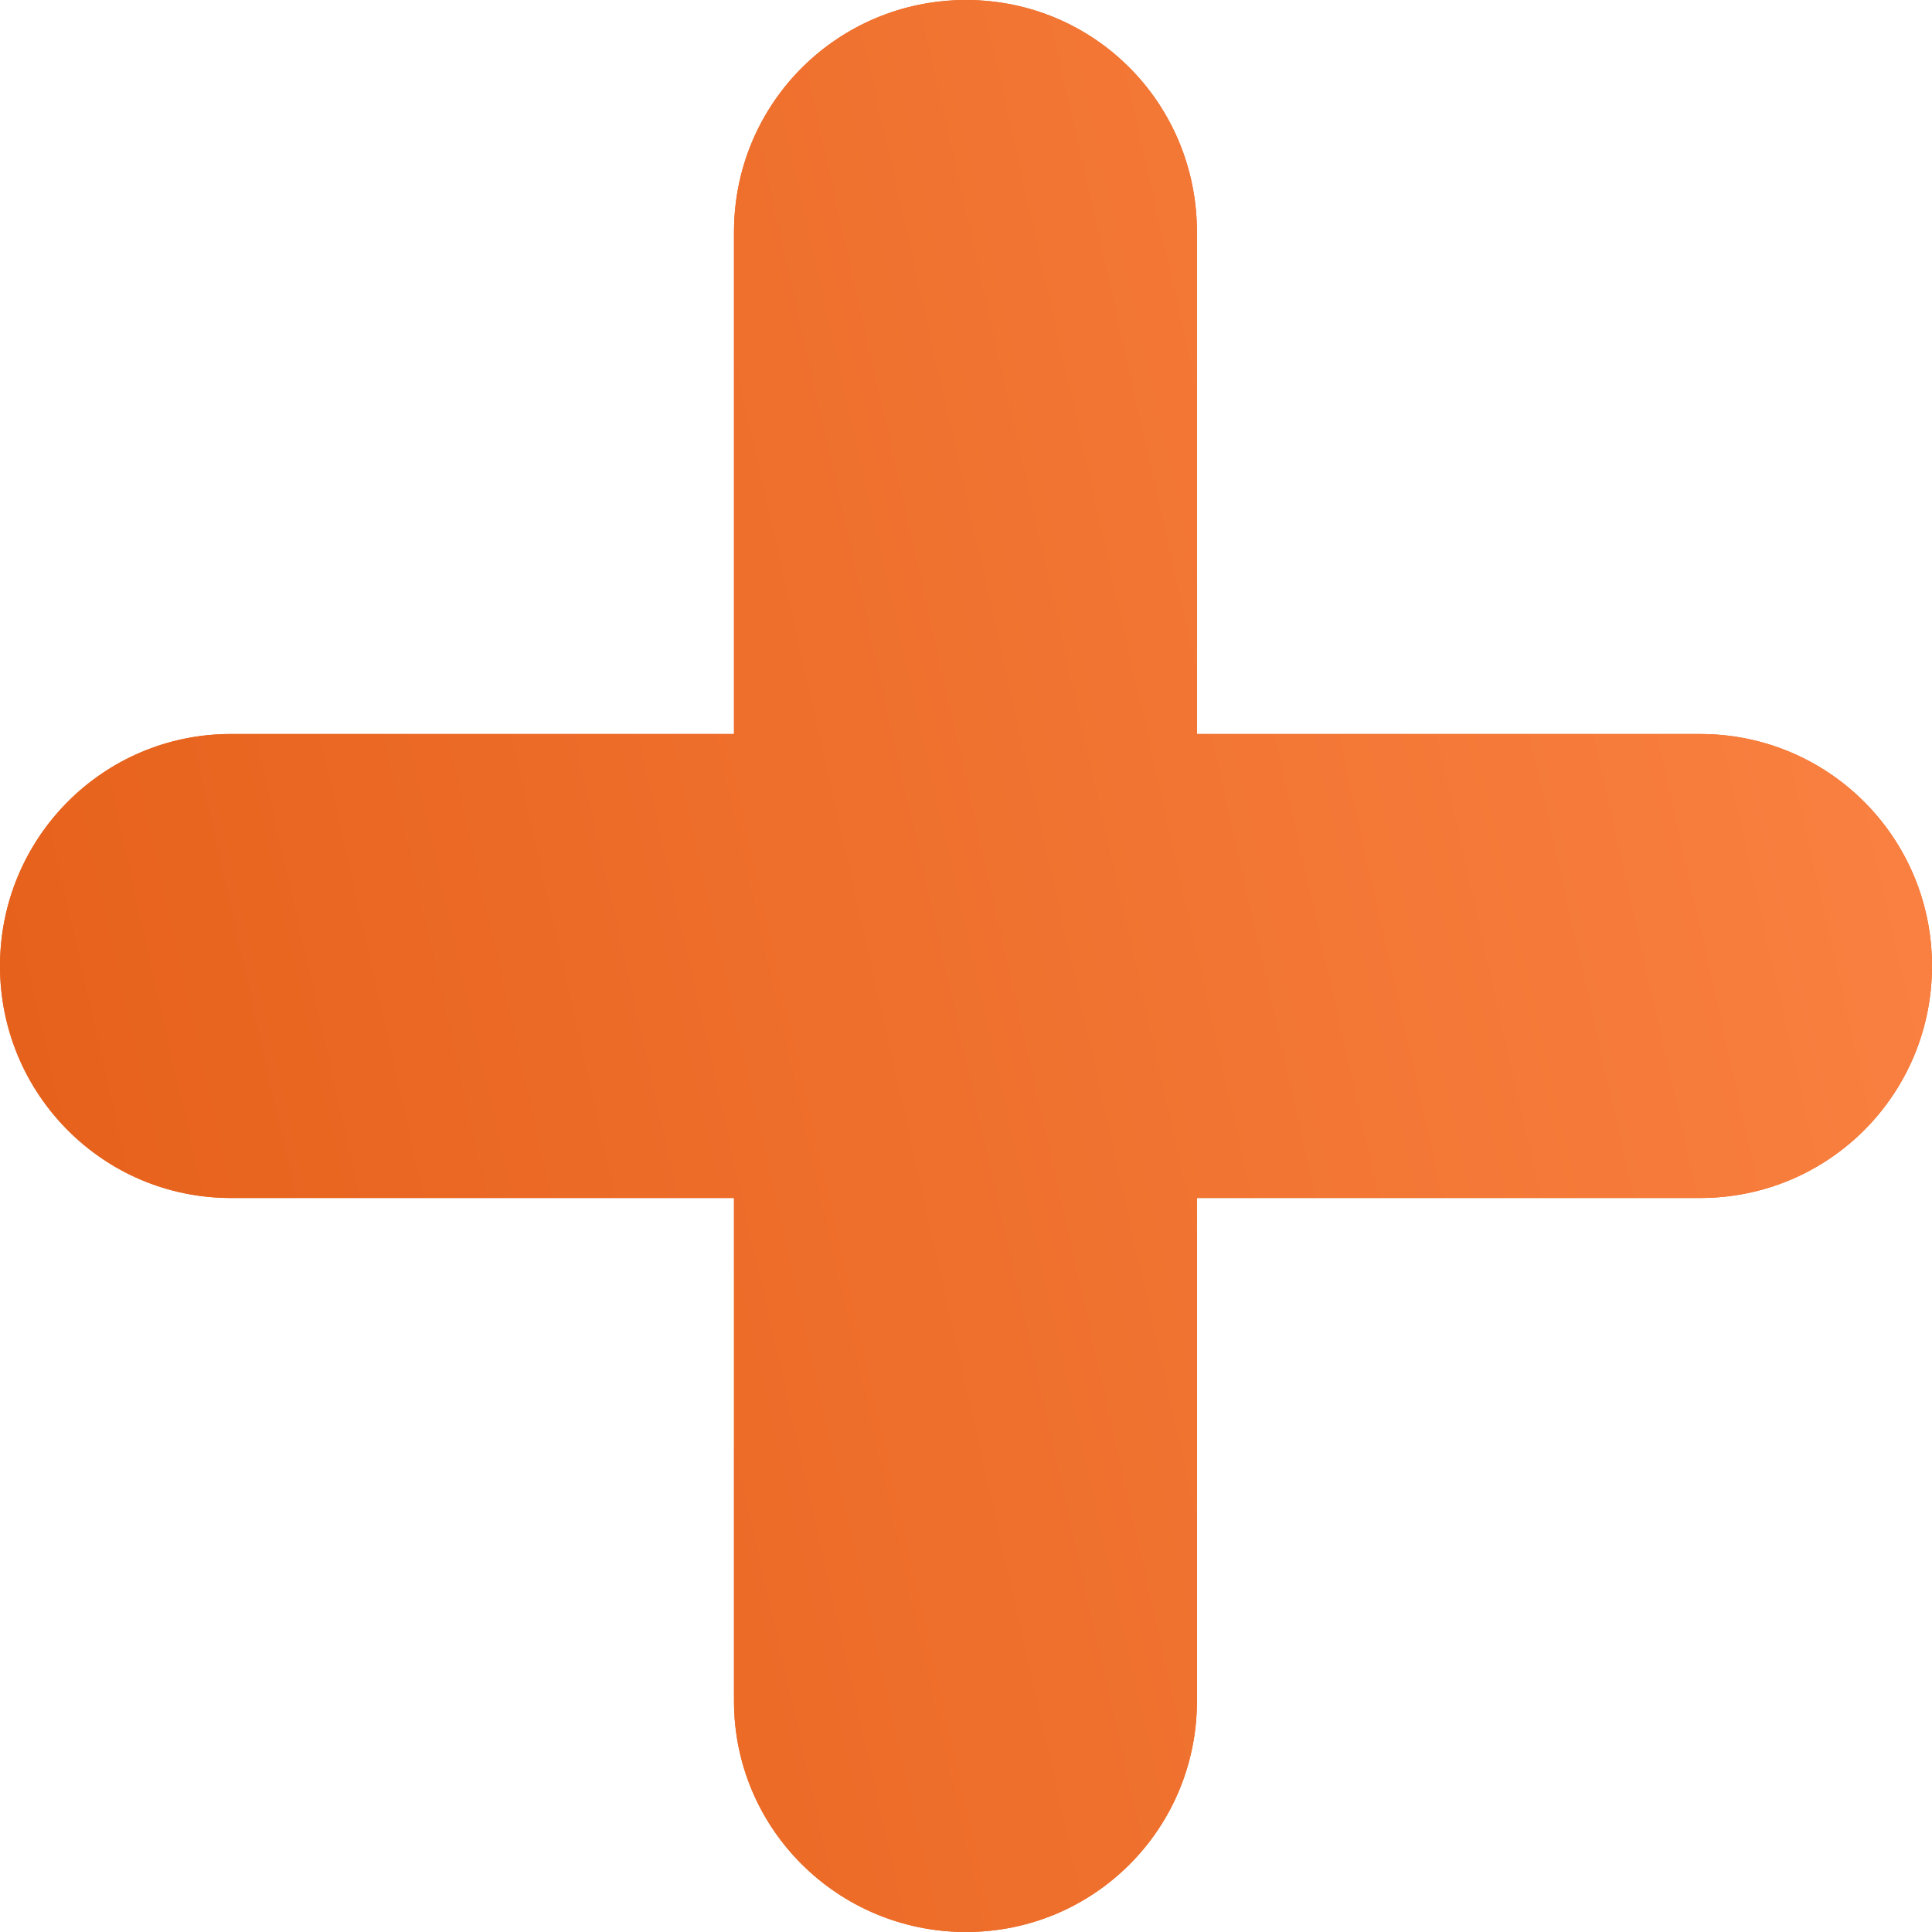
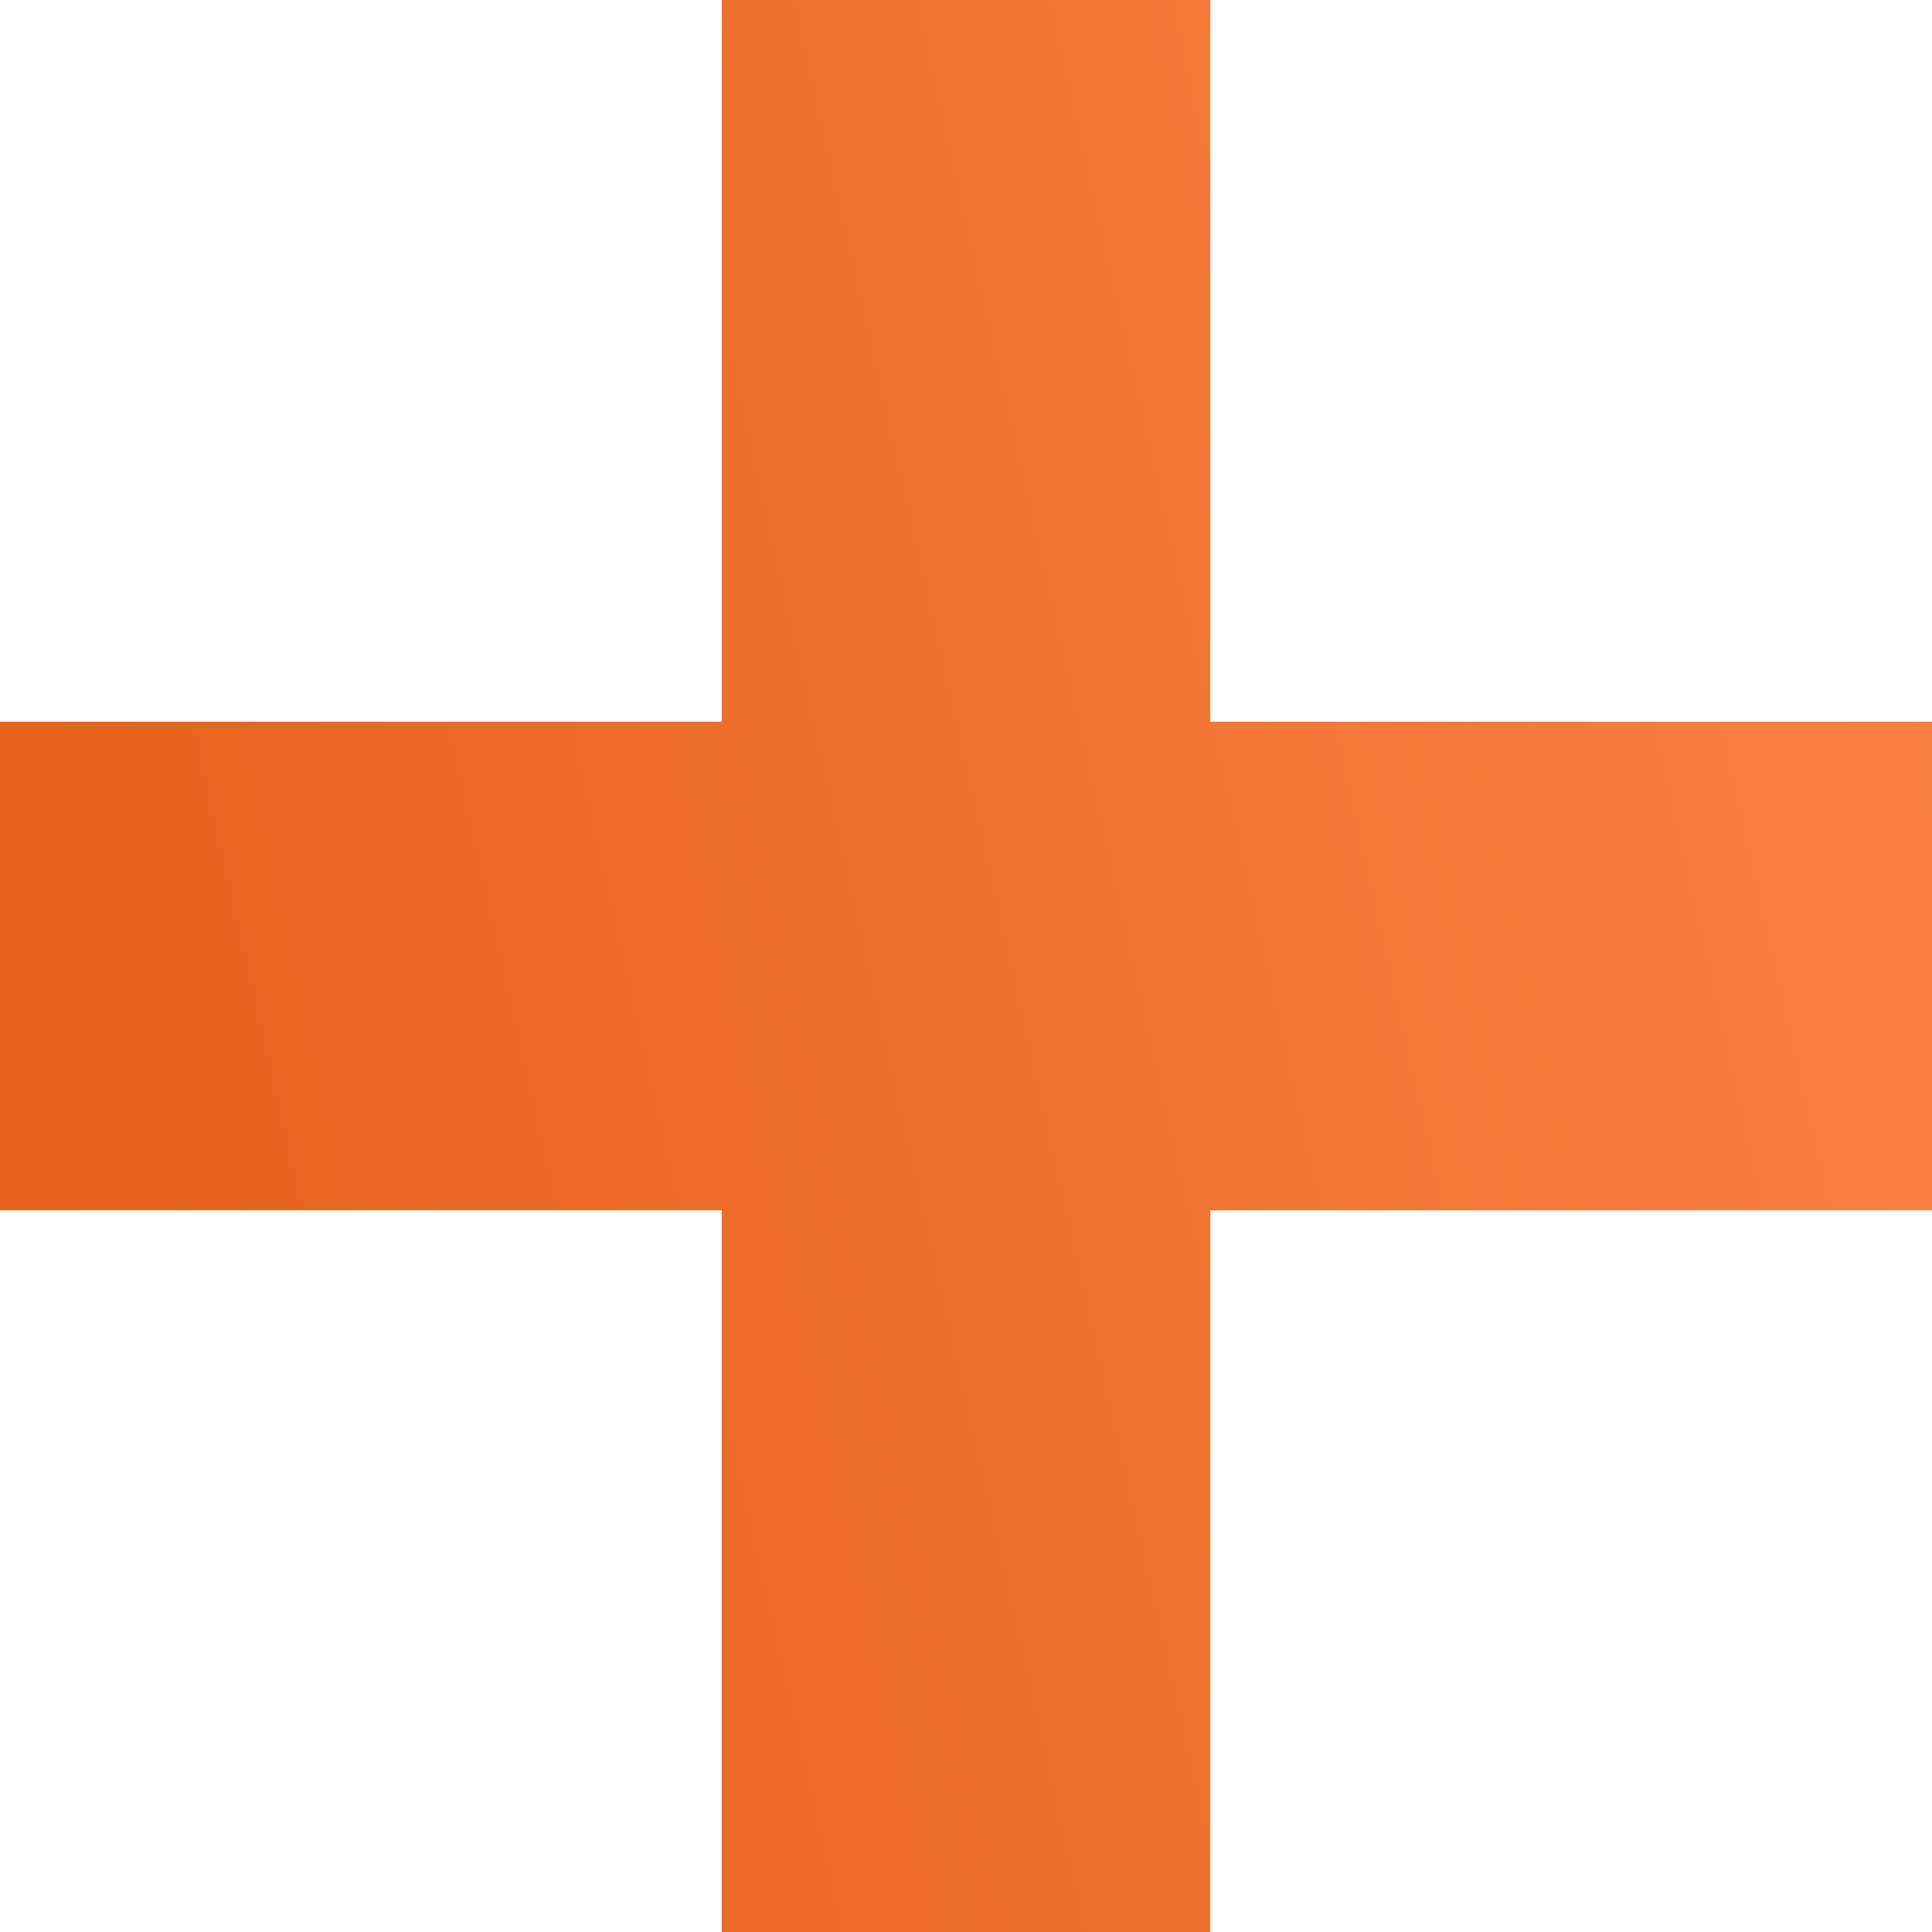
<svg xmlns="http://www.w3.org/2000/svg" width="36" height="36" viewBox="0 0 36 36" fill="none">
-   <path d="M36 18C36 15.616 34.081 13.677 31.677 13.677H22.303V4.323C22.303 1.919 20.384 0 18 0C15.616 0 13.677 1.919 13.677 4.323V13.677H4.303C1.919 13.677 0 15.616 0 18C0 20.384 1.919 22.323 4.303 22.323H13.677V31.697C13.677 34.081 15.616 36 18 36C20.384 36 22.303 34.081 22.303 31.697V22.323H31.677C34.081 22.323 36 20.384 36 18Z" fill="#E5601A" />
-   <path d="M36 18C36 15.616 34.081 13.677 31.677 13.677H22.303V4.323C22.303 1.919 20.384 0 18 0C15.616 0 13.677 1.919 13.677 4.323V13.677H4.303C1.919 13.677 0 15.616 0 18C0 20.384 1.919 22.323 4.303 22.323H13.677V31.697C13.677 34.081 15.616 36 18 36C20.384 36 22.303 34.081 22.303 31.697V22.323H31.677C34.081 22.323 36 20.384 36 18Z" fill="url(#paint0_linear_458_13385)" />
+   <path d="M22.551 36V0H13.449V36H22.551ZM36 22.551V13.449H0V22.551H36Z" fill="black" />
+   <path d="M22.551 36V0H13.449V36H22.551ZM36 22.551V13.449H0V22.551H36Z" fill="url(#paint0_linear_745_13529)" />
  <defs>
-     <linearGradient id="paint0_linear_458_13385" x1="5.531" y1="51.333" x2="53.454" y2="40.537" gradientUnits="userSpaceOnUse">
+     <linearGradient id="paint0_linear_745_13529" x1="5.531" y1="51.333" x2="53.454" y2="40.537" gradientUnits="userSpaceOnUse">
      <stop stop-color="#E5601A" />
      <stop offset="0.99" stop-color="#FF8A4C" />
    </linearGradient>
  </defs>
</svg>
